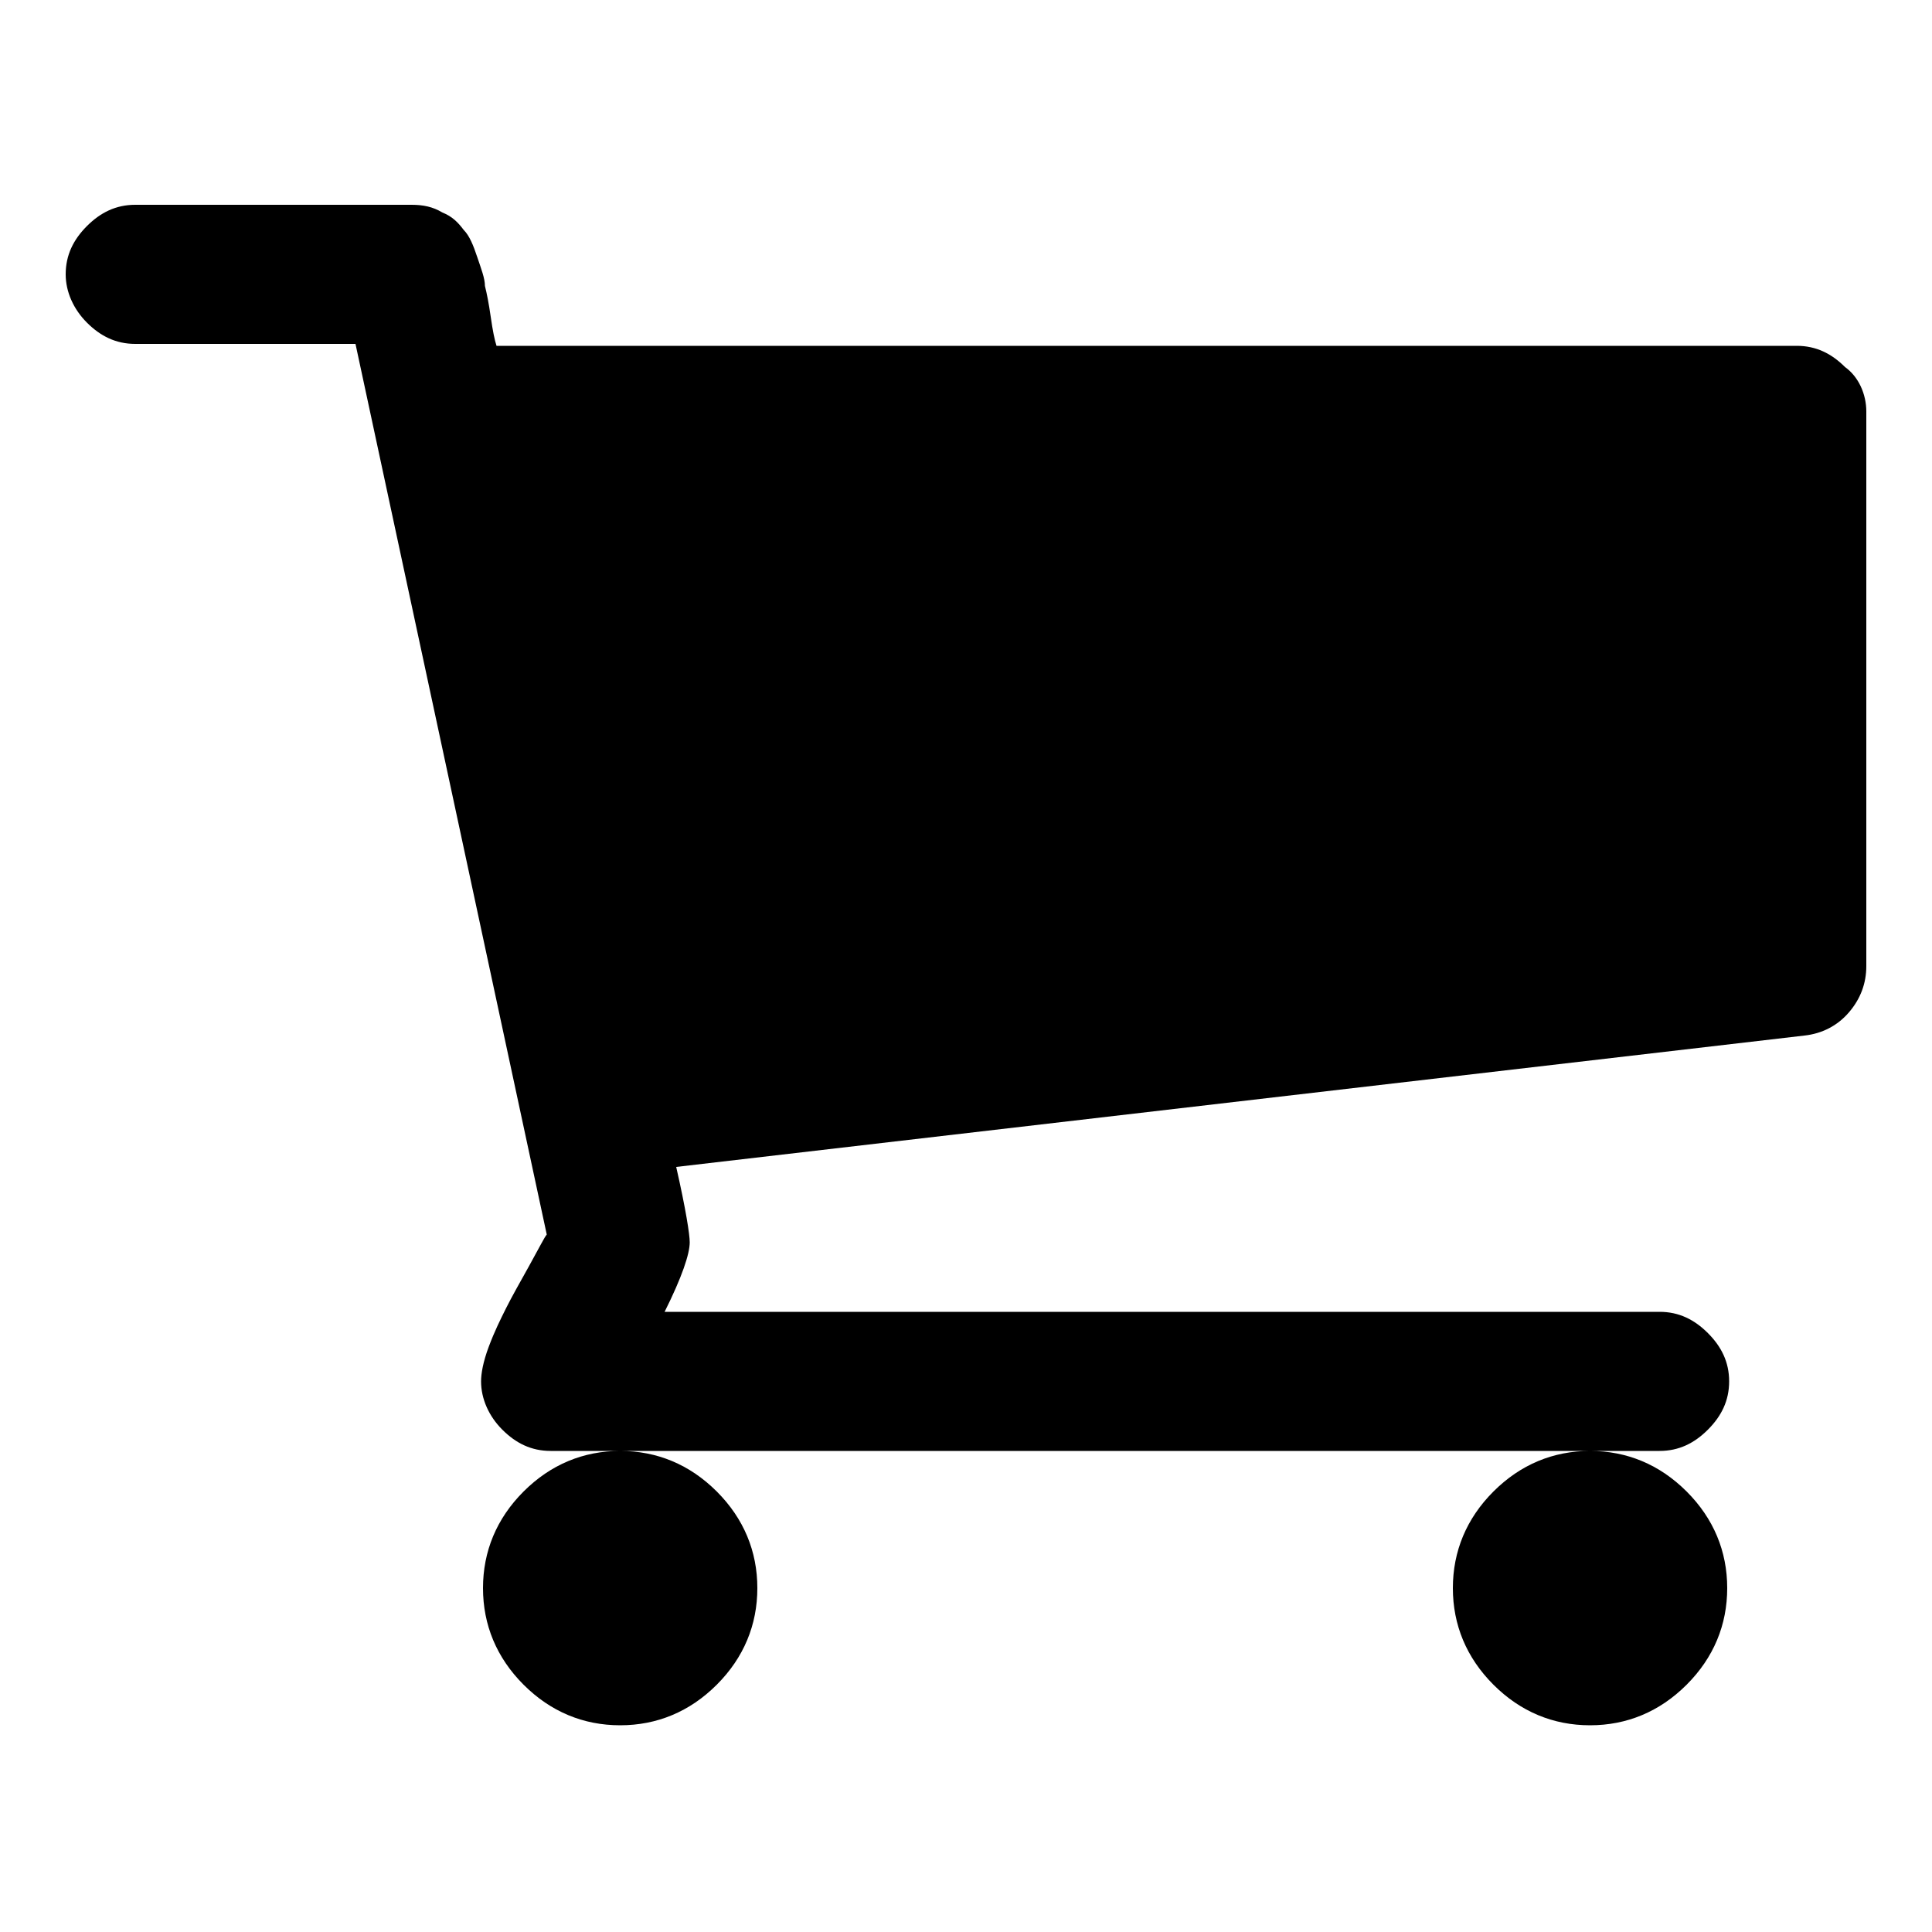
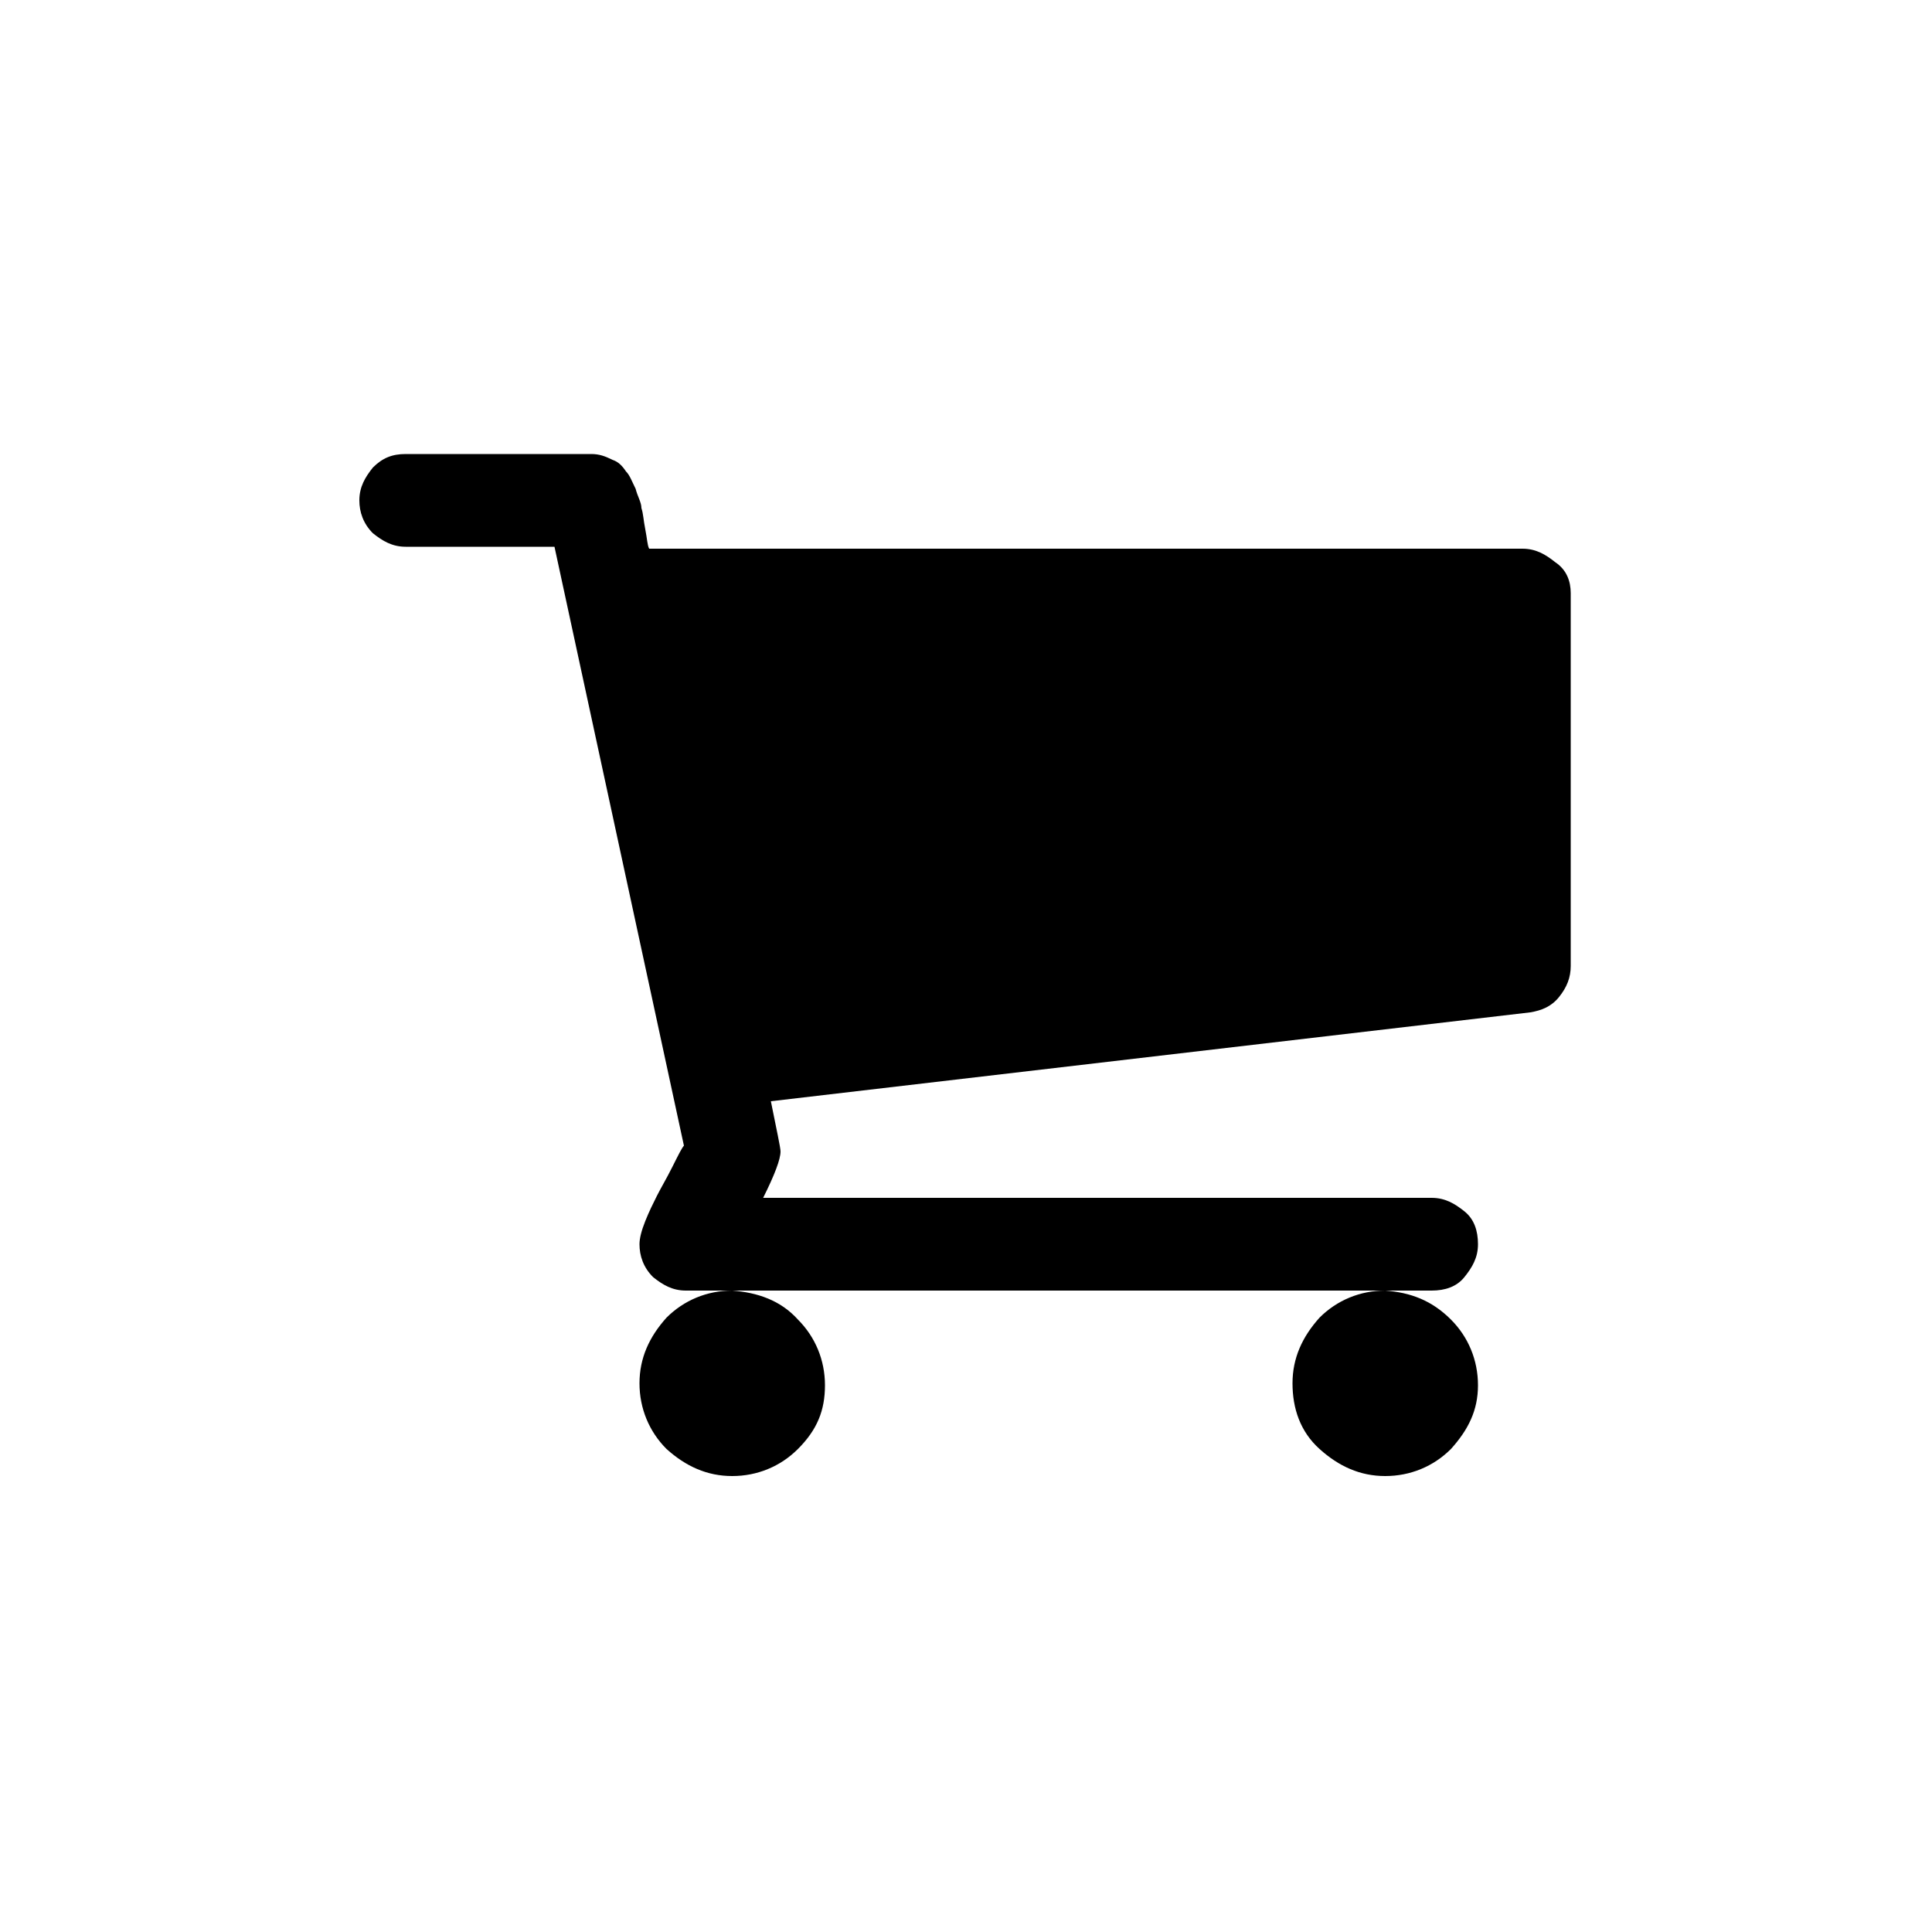
<svg xmlns="http://www.w3.org/2000/svg" version="1.1" id="Layer_1" x="0px" y="0px" viewBox="0 0 100 100" style="enable-background:new 0 0 100 100;" xml:space="preserve">
  <g>
-     <path d="M96.6,21.3V50c0,0.9-0.3,1.7-0.9,2.4c-0.6,0.7-1.4,1.1-2.3,1.2l-58.4,6.8c0.5,2.2,0.7,3.5,0.7,3.9c0,0.6-0.4,1.8-1.3,3.6   h51.5c1,0,1.8,0.4,2.5,1.1c0.7,0.7,1.1,1.5,1.1,2.5c0,1-0.4,1.8-1.1,2.5c-0.7,0.7-1.5,1.1-2.5,1.1H28.5c-1,0-1.8-0.4-2.5-1.1   c-0.7-0.7-1.1-1.6-1.1-2.5c0-0.4,0.1-1,0.4-1.8c0.3-0.8,0.6-1.4,0.9-2c0.3-0.6,0.7-1.3,1.2-2.2c0.5-0.9,0.8-1.5,0.9-1.6l-9.9-46.1   H7c-1,0-1.8-0.4-2.5-1.1c-0.7-0.7-1.1-1.6-1.1-2.5c0-1,0.4-1.8,1.1-2.5S6,10.6,7,10.6h14.3c0.6,0,1.1,0.1,1.6,0.4   c0.5,0.2,0.8,0.5,1.1,0.9c0.3,0.3,0.5,0.8,0.7,1.4c0.2,0.6,0.4,1.1,0.4,1.5c0.1,0.4,0.2,0.9,0.3,1.6c0.1,0.7,0.2,1.2,0.3,1.5H93   c1,0,1.8,0.4,2.5,1.1C96.2,19.5,96.6,20.4,96.6,21.3z M37.1,77.2c1.4,1.4,2.1,3.1,2.1,5c0,1.9-0.7,3.6-2.1,5   c-1.4,1.4-3.1,2.1-5,2.1c-1.9,0-3.6-0.7-5-2.1c-1.4-1.4-2.1-3.1-2.1-5c0-1.9,0.7-3.6,2.1-5c1.4-1.4,3.1-2.1,5-2.1   C34,75.1,35.7,75.8,37.1,77.2z M87.3,77.2c1.4,1.4,2.1,3.1,2.1,5c0,1.9-0.7,3.6-2.1,5c-1.4,1.4-3.1,2.1-5,2.1c-1.9,0-3.6-0.7-5-2.1   c-1.4-1.4-2.1-3.1-2.1-5c0-1.9,0.7-3.6,2.1-5c1.4-1.4,3.1-2.1,5-2.1C84.2,75.1,85.9,75.8,87.3,77.2z" />
+     <path d="M81.3,30.7V50c0,0.6-0.2,1.1-0.6,1.6c-0.4,0.5-0.9,0.7-1.5,0.8L39.9,57c0.3,1.5,0.5,2.4,0.5,2.6c0,0.4-0.3,1.2-0.9,2.4   h34.6c0.7,0,1.2,0.3,1.7,0.7s0.7,1,0.7,1.7c0,0.7-0.3,1.2-0.7,1.7s-1,0.7-1.7,0.7H35.5c-0.7,0-1.2-0.3-1.7-0.7   c-0.5-0.5-0.7-1.1-0.7-1.7c0-0.3,0.1-0.7,0.3-1.2c0.2-0.5,0.4-0.9,0.6-1.3c0.2-0.4,0.5-0.9,0.8-1.5c0.3-0.6,0.5-1,0.6-1.1l-6.7-31   h-7.7c-0.7,0-1.2-0.3-1.7-0.7c-0.5-0.5-0.7-1.1-0.7-1.7c0-0.7,0.3-1.2,0.7-1.7c0.5-0.5,1-0.7,1.7-0.7h9.6c0.4,0,0.7,0.1,1.1,0.3   c0.3,0.1,0.5,0.3,0.7,0.6c0.2,0.2,0.3,0.5,0.5,0.9c0.1,0.4,0.3,0.7,0.3,1c0.1,0.3,0.1,0.6,0.2,1.1c0.1,0.5,0.1,0.8,0.2,1h45.2   c0.7,0,1.2,0.3,1.7,0.7C81.1,29.5,81.3,30.1,81.3,30.7z M41.3,68.3c0.9,0.9,1.4,2.1,1.4,3.4S42.3,74,41.3,75   c-0.9,0.9-2.1,1.4-3.4,1.4c-1.3,0-2.4-0.5-3.4-1.4c-0.9-0.9-1.4-2.1-1.4-3.4s0.5-2.4,1.4-3.4c0.9-0.9,2.1-1.4,3.4-1.4   C39.2,66.9,40.4,67.3,41.3,68.3z M75.1,68.3c0.9,0.9,1.4,2.1,1.4,3.4S76,74,75.1,75c-0.9,0.9-2.1,1.4-3.4,1.4s-2.4-0.5-3.4-1.4   s-1.4-2.1-1.4-3.4s0.5-2.4,1.4-3.4c0.9-0.9,2.1-1.4,3.4-1.4C73,66.9,74.1,67.3,75.1,68.3z" />
  </g>
</svg>
